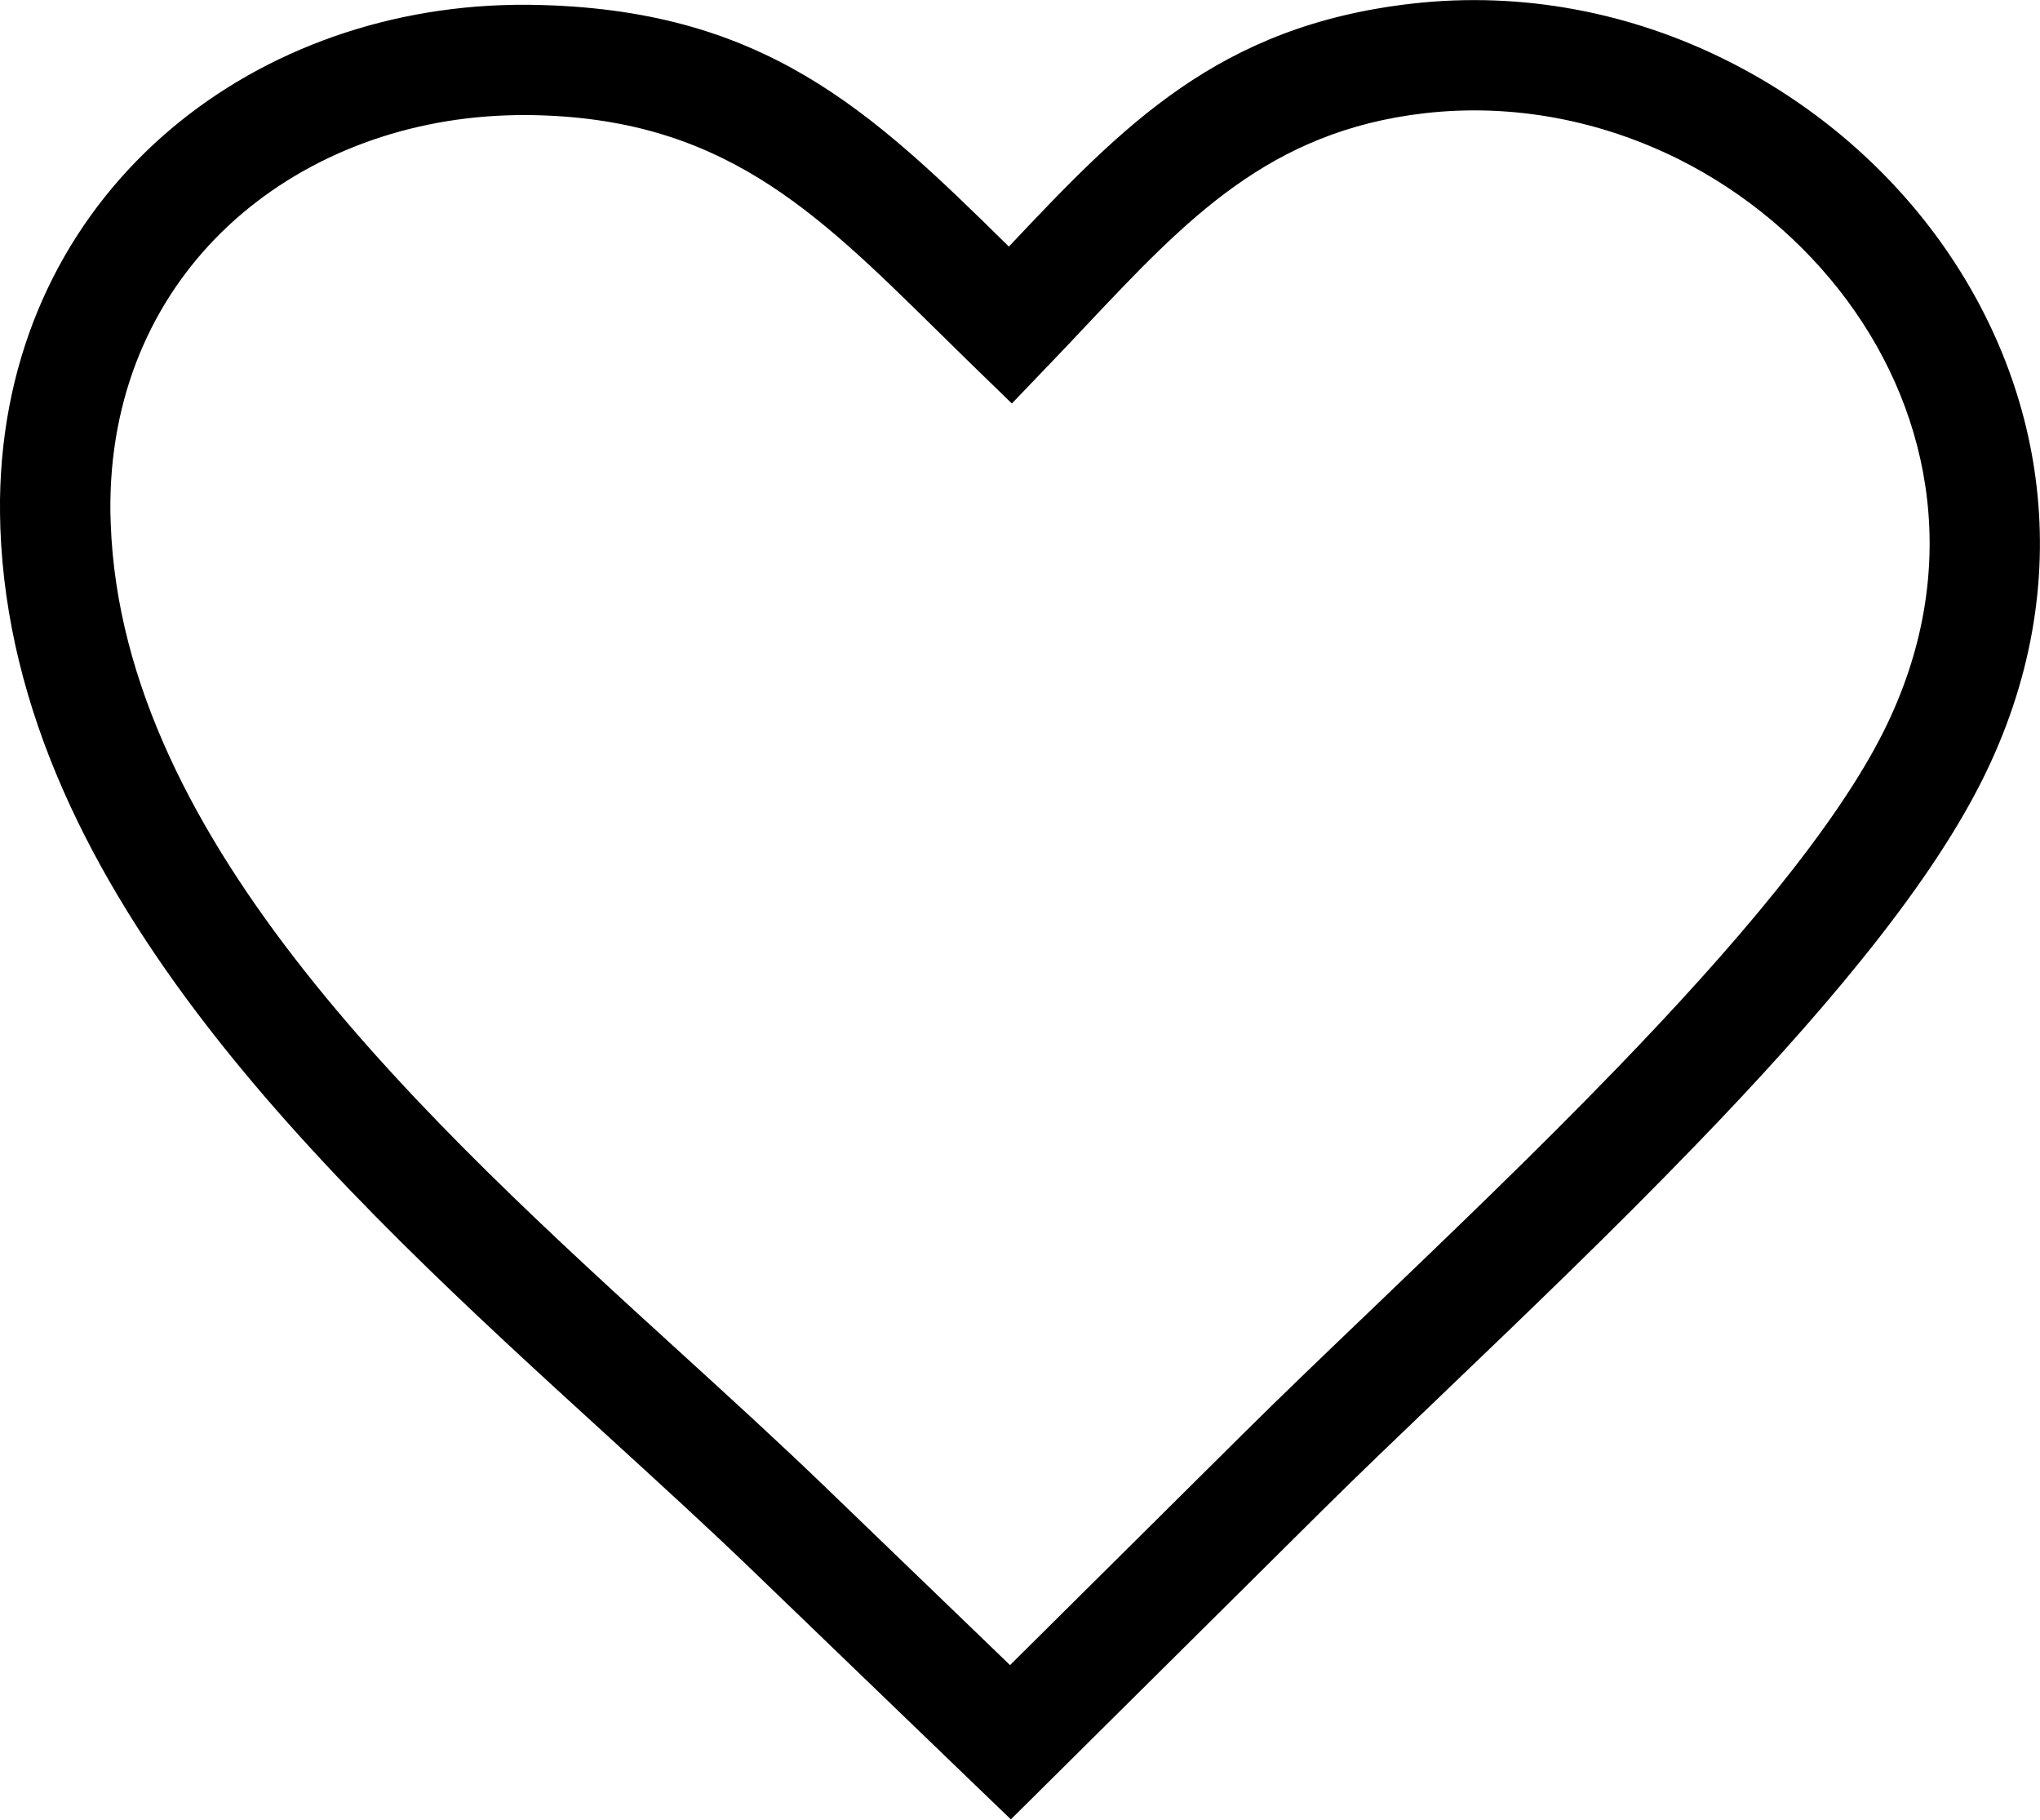
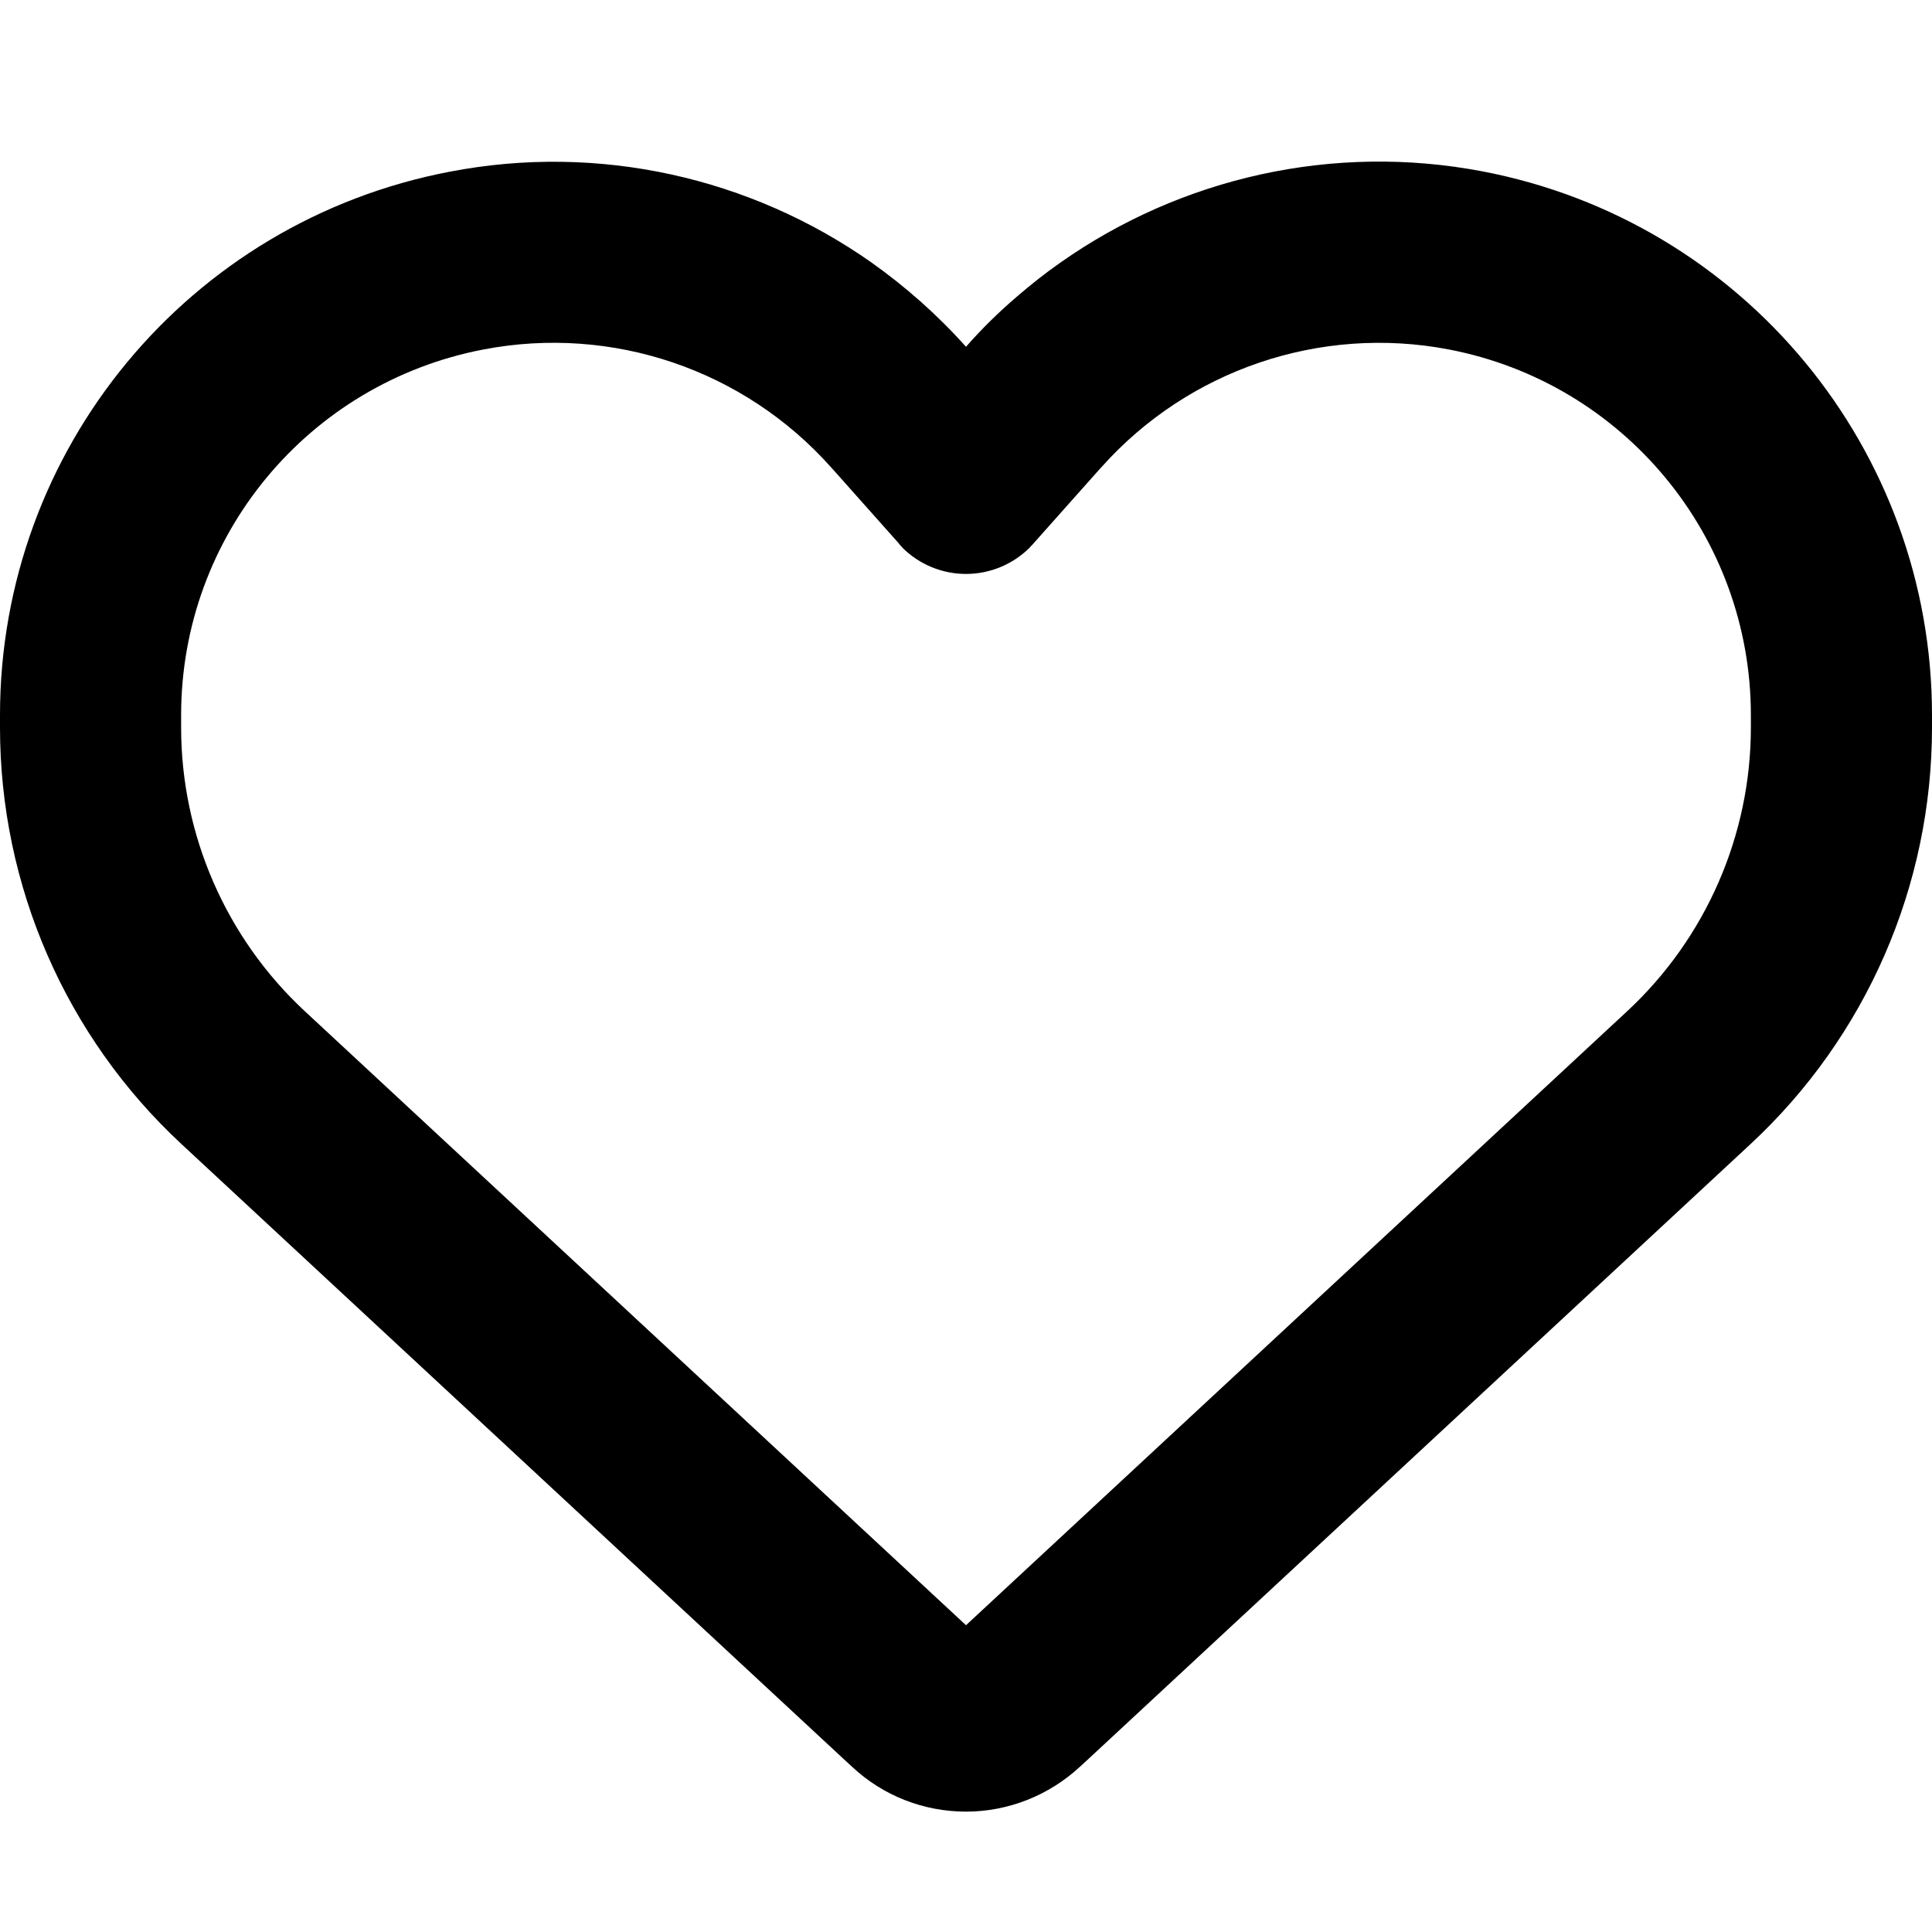
- <svg xmlns="http://www.w3.org/2000/svg" version="1.1" id="Layer_1" x="0px" y="0px" viewBox="0 0 122.88 109.57" style="enable-background:new 0 0 122.88 109.57" xml:space="preserve">
-   <g>
-     <path d="M65.46,19.57c-0.68,0.72-1.36,1.45-2.2,2.32l-2.31,2.41l-2.4-2.33c-0.71-0.69-1.43-1.4-2.13-2.09 c-7.42-7.3-13.01-12.8-24.52-12.95c-0.45-0.01-0.93,0-1.43,0.02c-6.44,0.23-12.38,2.6-16.72,6.65c-4.28,4-7.01,9.67-7.1,16.57 c-0.01,0.43,0,0.88,0.02,1.37c0.69,19.27,19.13,36.08,34.42,50.01c2.95,2.69,5.78,5.27,8.49,7.88l11.26,10.85l14.15-14.04 c2.28-2.26,4.86-4.73,7.62-7.37c4.69-4.5,9.91-9.49,14.77-14.52c3.49-3.61,6.8-7.24,9.61-10.73c2.76-3.42,5.02-6.67,6.47-9.57 c2.38-4.76,3.13-9.52,2.62-13.97c-0.5-4.39-2.23-8.49-4.82-11.99c-2.63-3.55-6.13-6.49-10.14-8.5C96.5,7.29,91.21,6.2,85.8,6.82 C76.47,7.9,71.5,13.17,65.46,19.57L65.46,19.57z M60.77,14.85C67.67,7.54,73.4,1.55,85.04,0.22c6.72-0.77,13.3,0.57,19.03,3.45 c4.95,2.48,9.27,6.1,12.51,10.47c3.27,4.42,5.46,9.61,6.1,15.19c0.65,5.66-0.29,11.69-3.3,17.69c-1.7,3.39-4.22,7.03-7.23,10.76 c-2.95,3.66-6.39,7.44-10,11.17C97.2,74.08,91.94,79.12,87.2,83.66c-2.77,2.65-5.36,5.13-7.54,7.29L63.2,107.28l-2.31,2.29 l-2.34-2.25l-13.6-13.1c-2.49-2.39-5.37-5.02-8.36-7.75C20.38,71.68,0.81,53.85,0.02,31.77C0,31.23,0,30.67,0,30.09 c0.12-8.86,3.66-16.18,9.21-21.36c5.5-5.13,12.97-8.13,21.01-8.42c0.55-0.02,1.13-0.03,1.74-0.02C46,0.48,52.42,6.63,60.77,14.85 L60.77,14.85z" />
-   </g>
+ <svg xmlns="http://www.w3.org/2000/svg" height="16" width="16" viewBox="0 0 512 512">
+   <path d="M225.8 468.2l-2.5-2.3L48.1 303.2C17.4 274.7 0 234.7 0 192.8v-3.3c0-70.4 50-130.8 119.2-144C158.6 37.9 198.9 47 231 69.6c9 6.4 17.4 13.8 25 22.3c4.2-4.8 8.7-9.2 13.5-13.3c3.7-3.2 7.5-6.2 11.5-9c0 0 0 0 0 0C313.1 47 353.4 37.9 392.8 45.4C462 58.6 512 119.1 512 189.5v3.3c0 41.9-17.4 81.9-48.1 110.4L288.7 465.9l-2.5 2.3c-8.2 7.6-19 11.9-30.2 11.9s-22-4.2-30.2-11.9zM239.1 145c-.4-.3-.7-.7-1-1.1l-17.8-20c0 0-.1-.1-.1-.1c0 0 0 0 0 0c-23.1-25.9-58-37.7-92-31.2C81.6 101.5 48 142.1 48 189.5v3.3c0 28.5 11.9 55.8 32.8 75.2L256 430.7 431.2 268c20.9-19.4 32.8-46.7 32.8-75.2v-3.3c0-47.3-33.6-88-80.1-96.9c-34-6.5-69 5.4-92 31.2c0 0 0 0-.1 .1s0 0-.1 .1l-17.8 20c-.3 .4-.7 .7-1 1.1c-4.5 4.5-10.6 7-16.9 7s-12.4-2.5-16.9-7z" />
</svg>
